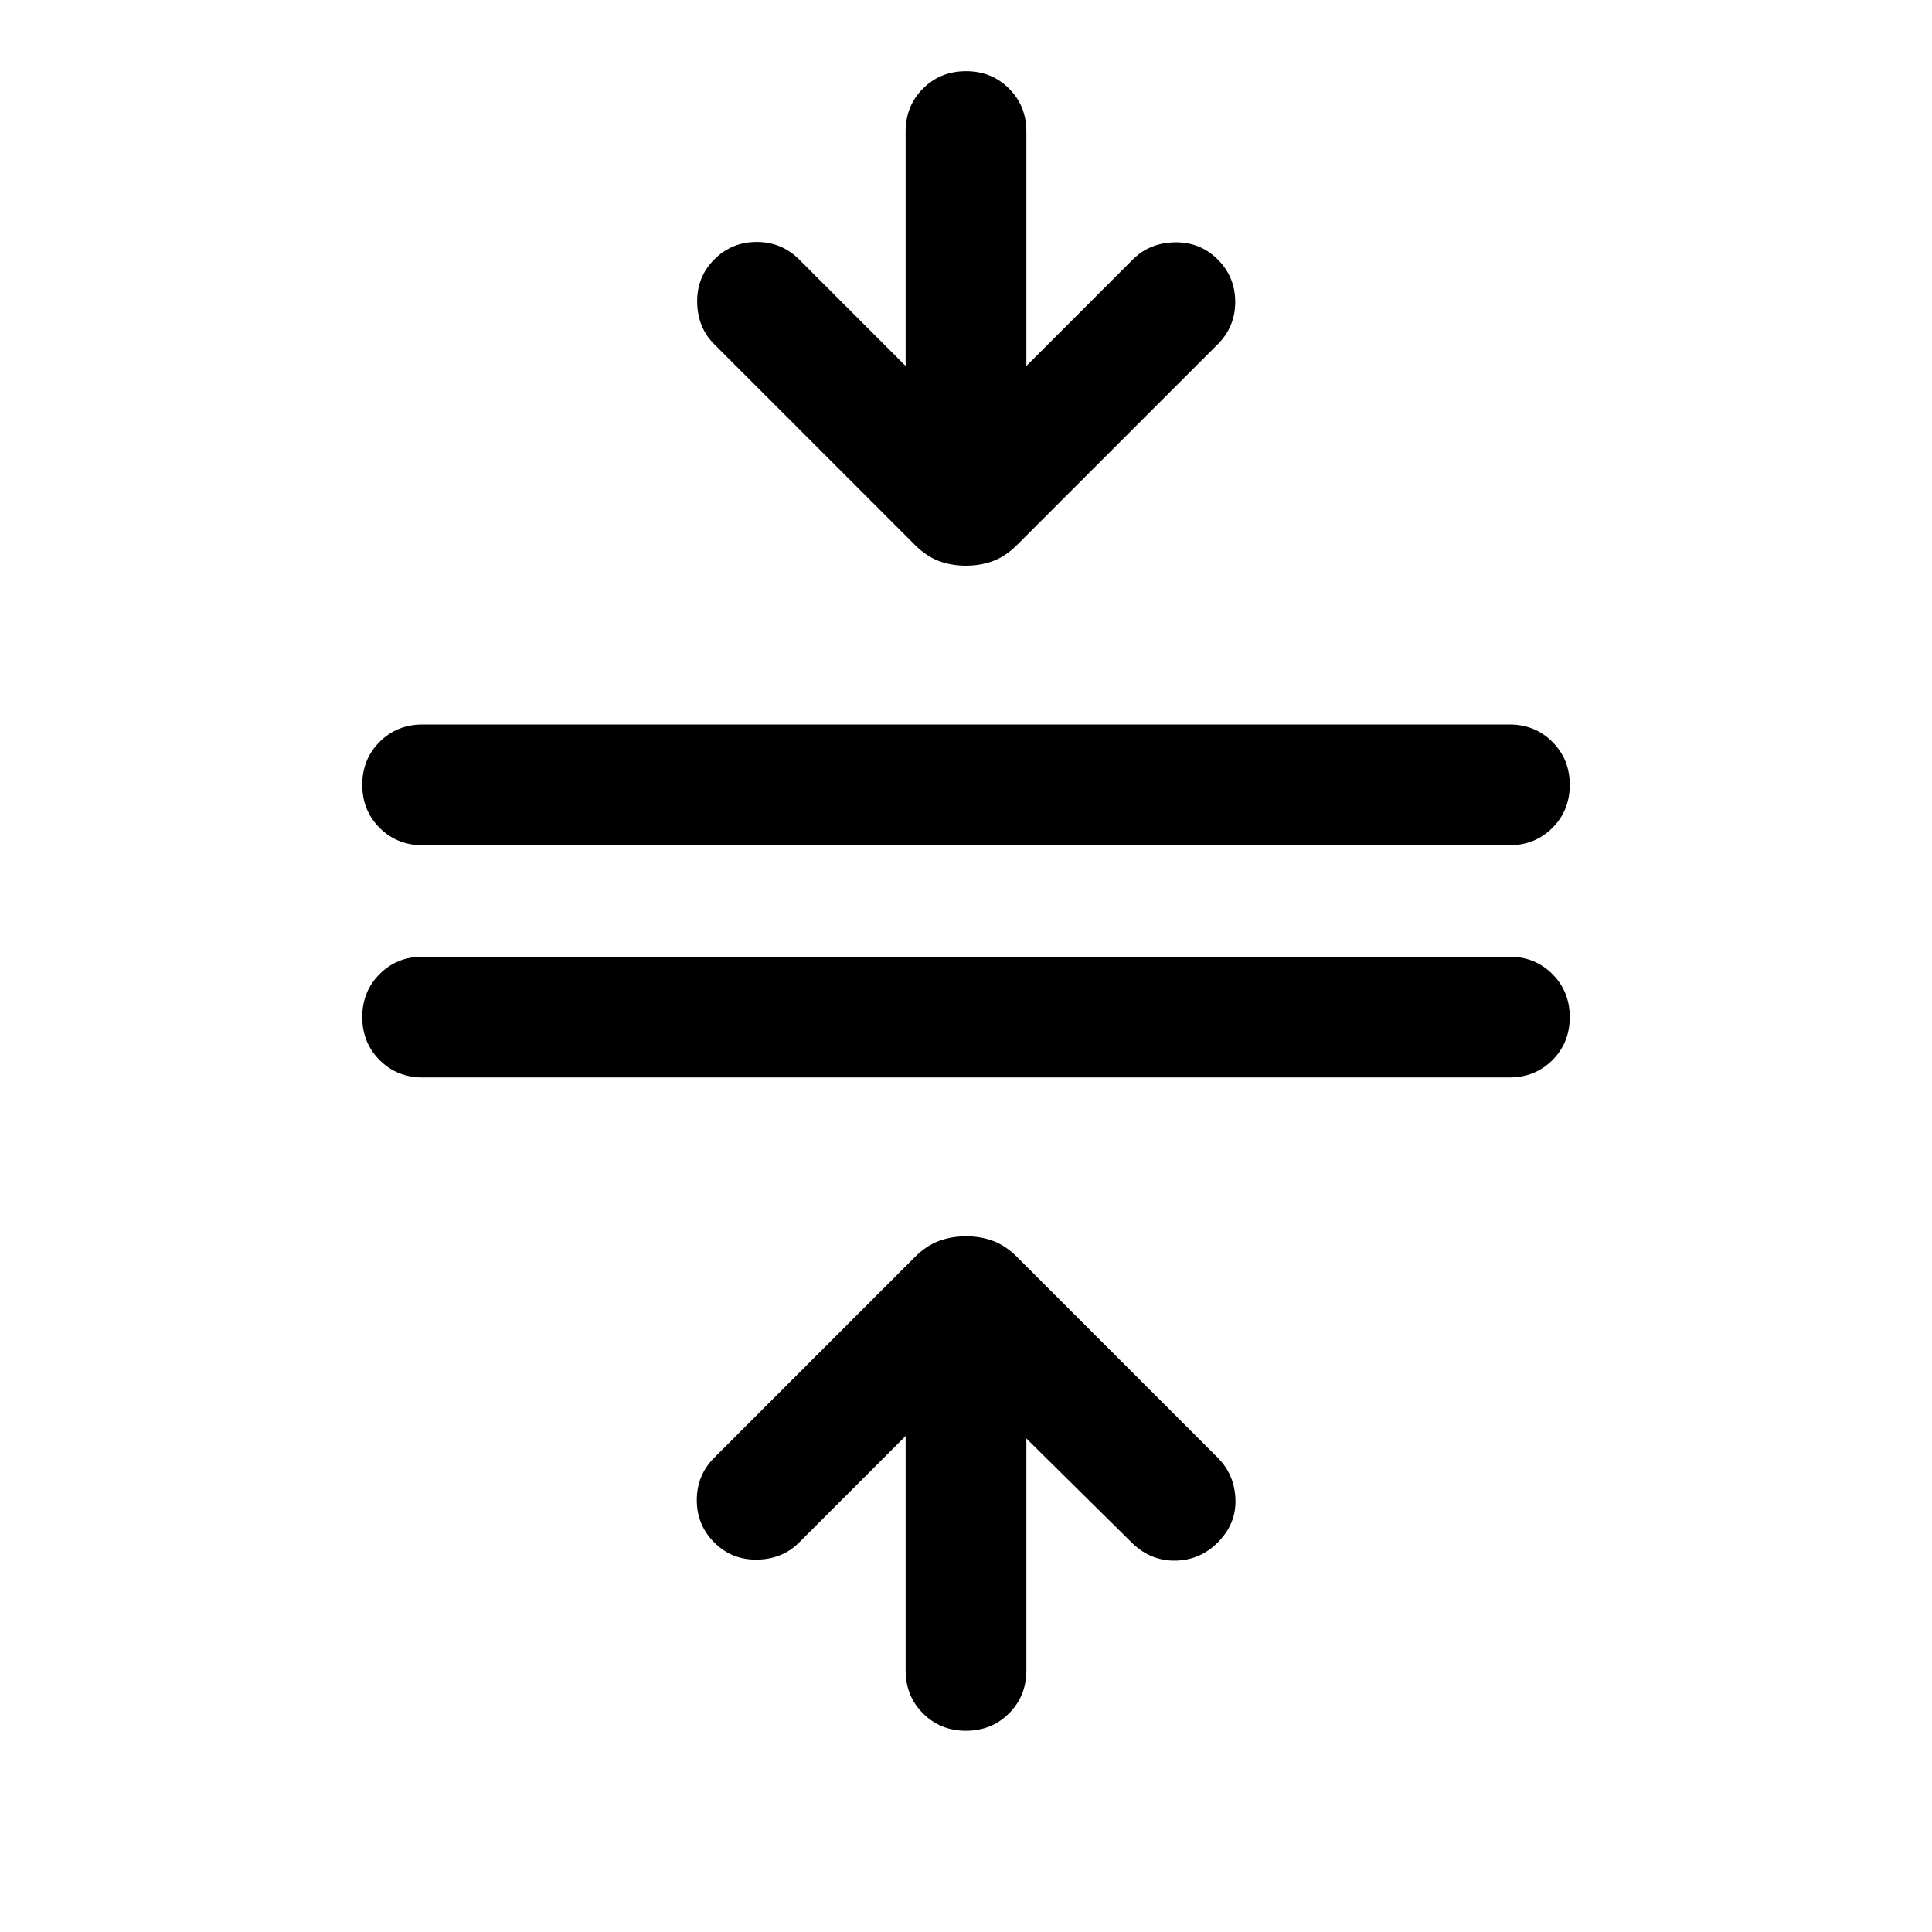
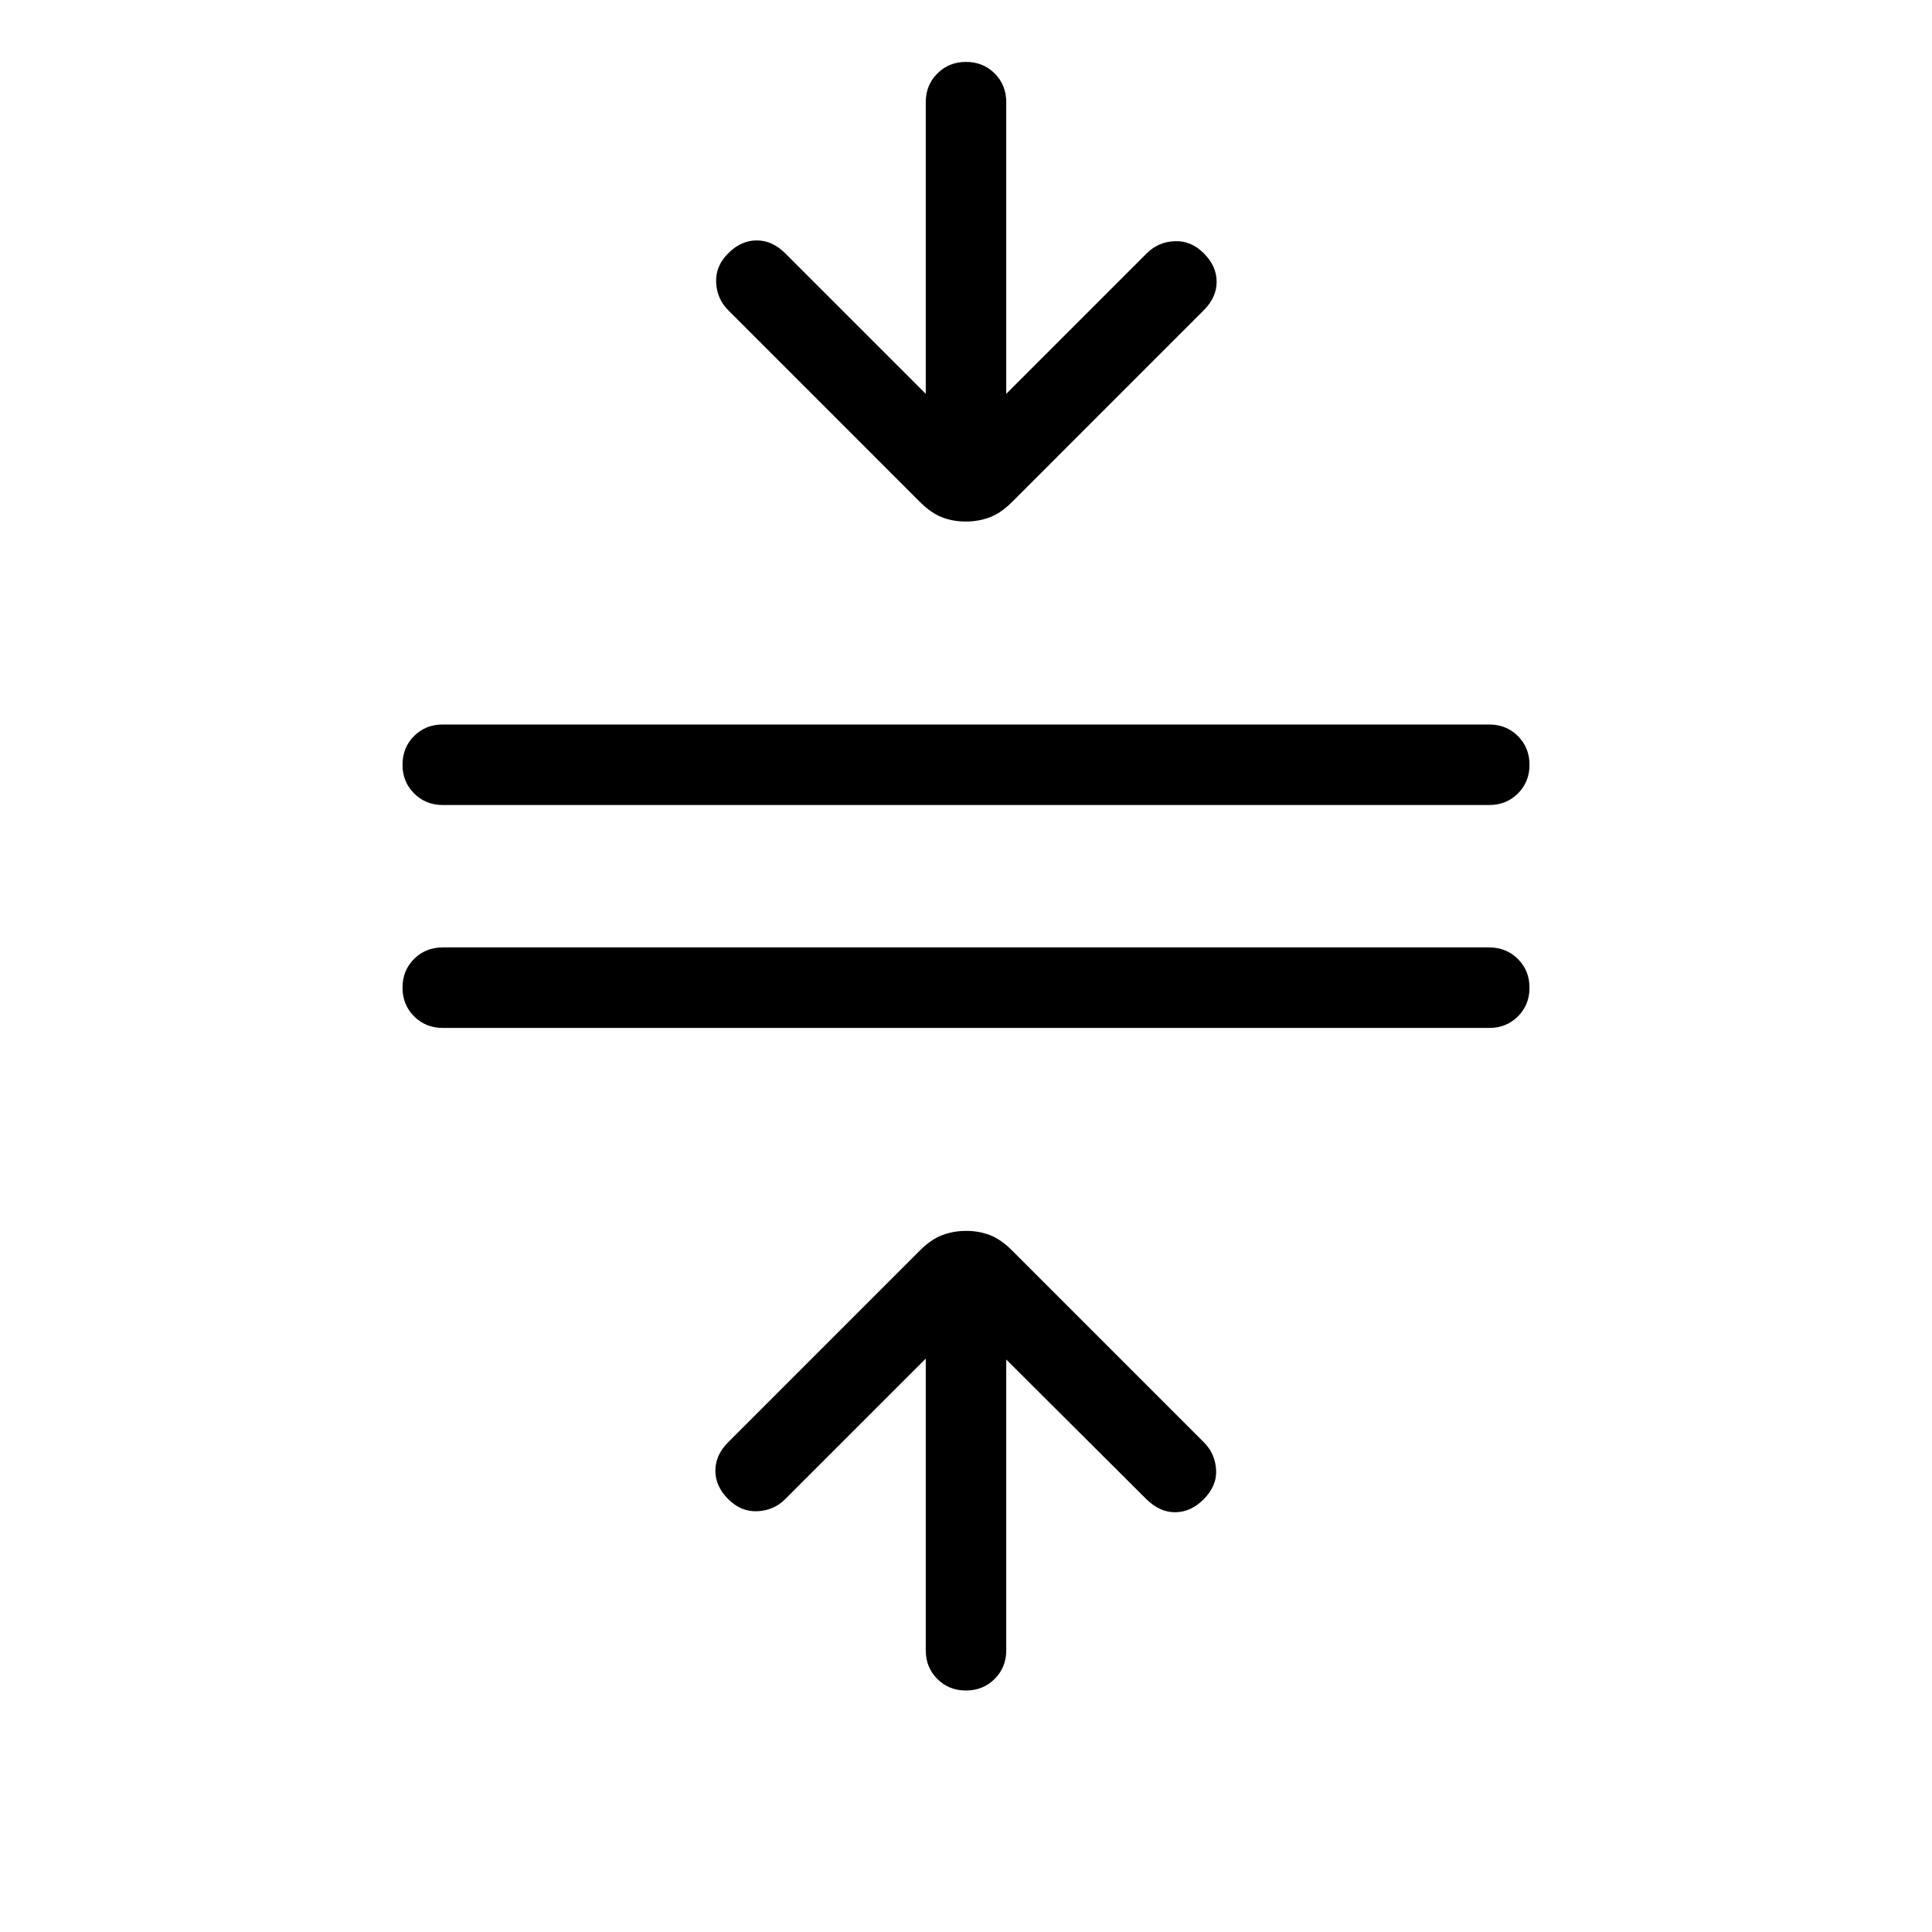
<svg xmlns="http://www.w3.org/2000/svg" id="compress" viewBox="0 -960 960 960">
-   <path d="M210-424.62q-12.75 0-21.37-8.63-8.63-8.62-8.63-21.38t8.63-21.37q8.62-8.62 21.37-8.62h540q12.75 0 21.37 8.63 8.63 8.63 8.63 21.39 0 12.75-8.63 21.37-8.62 8.61-21.37 8.61H210ZM210-540q-12.75 0-21.37-8.63-8.63-8.63-8.63-21.38 0-12.76 8.63-21.37Q197.25-600 210-600h540q12.75 0 21.37 8.63 8.63 8.63 8.63 21.38 0 12.76-8.63 21.37Q762.75-540 750-540H210Zm269.99 440q-12.76 0-21.37-8.63Q450-117.25 450-130v-116.46l-52.92 52.92q-8.31 8.31-20.89 8.5-12.57.19-21.27-8.5-8.69-8.69-8.69-21.08 0-12.38 8.69-21.07l99.64-99.64q5.75-5.75 12.03-8.05 6.28-2.31 13.46-2.31 7.18 0 13.41 2.31 6.23 2.3 11.98 8.05l99.64 99.64q8.3 8.3 8.8 20.57t-8.89 21.66q-8.61 8.61-20.68 8.92-12.08.31-21.39-8.38L510-245.23V-130q0 12.75-8.63 21.37-8.63 8.63-21.38 8.63Zm-.04-578.92q-7.18 0-13.41-2.31t-11.98-8.06l-99.64-99.63q-8.3-8.31-8.5-20.89-.19-12.58 8.5-21.27 8.7-8.69 21.08-8.69 12.38 0 21.08 8.69L450-778.15v-116.47q0-12.75 8.63-21.37 8.63-8.63 21.38-8.63 12.76 0 21.37 8.63 8.62 8.62 8.62 21.37v116.47l52.92-52.93q8.31-8.3 20.89-8.5 12.57-.19 21.27 8.5 8.69 8.69 8.69 21.08 0 12.38-8.69 21.08l-99.64 99.63q-5.75 5.75-12.03 8.06-6.28 2.31-13.46 2.31Z" />
+   <path d="M220-449.23q-8.5 0-14.25-5.76T200-469.26q0-8.51 5.75-14.24t14.25-5.73h520q8.5 0 14.25 5.76 5.75 5.75 5.75 14.27 0 8.51-5.75 14.24T740-449.23H220ZM220-560q-8.5 0-14.25-5.76T200-580.03q0-8.51 5.75-14.24T220-600h520q8.5 0 14.25 5.76t5.75 14.27q0 8.51-5.75 14.24T740-560H220Zm259.97 440q-8.51 0-14.24-5.75T460-140v-144.92l-69.85 69.84q-5.61 5.62-13.77 6-8.15.39-14.53-6-6.39-6.38-6.39-14.15 0-7.77 6.39-14.15l95.27-95.28q5.5-5.49 11.06-7.61 5.56-2.11 11.92-2.11t11.82 2.11q5.46 2.12 10.96 7.61l95.27 95.28q5.62 5.61 6.12 13.65t-6.28 14.82q-6.22 6.22-13.87 6.33-7.66.12-14.27-6.27L500-284.46V-140q0 8.5-5.76 14.25T479.97-120Zm-.07-580.85q-6.36 0-11.82-2.11-5.46-2.12-10.96-7.61l-95.27-95.28q-5.62-5.61-6-13.77-.39-8.15 6-14.53 6.38-6.39 14.15-6.39 7.77 0 14.15 6.39L460-764.31v-144.92q0-8.5 5.76-14.25t14.27-5.75q8.51 0 14.24 5.75t5.73 14.25v144.92l69.85-69.84q5.61-5.62 13.77-6 8.15-.39 14.53 6 6.39 6.38 6.39 14.15 0 7.77-6.39 14.15l-95.27 95.28q-5.5 5.49-11.06 7.61-5.56 2.11-11.92 2.11Z" />
</svg>
